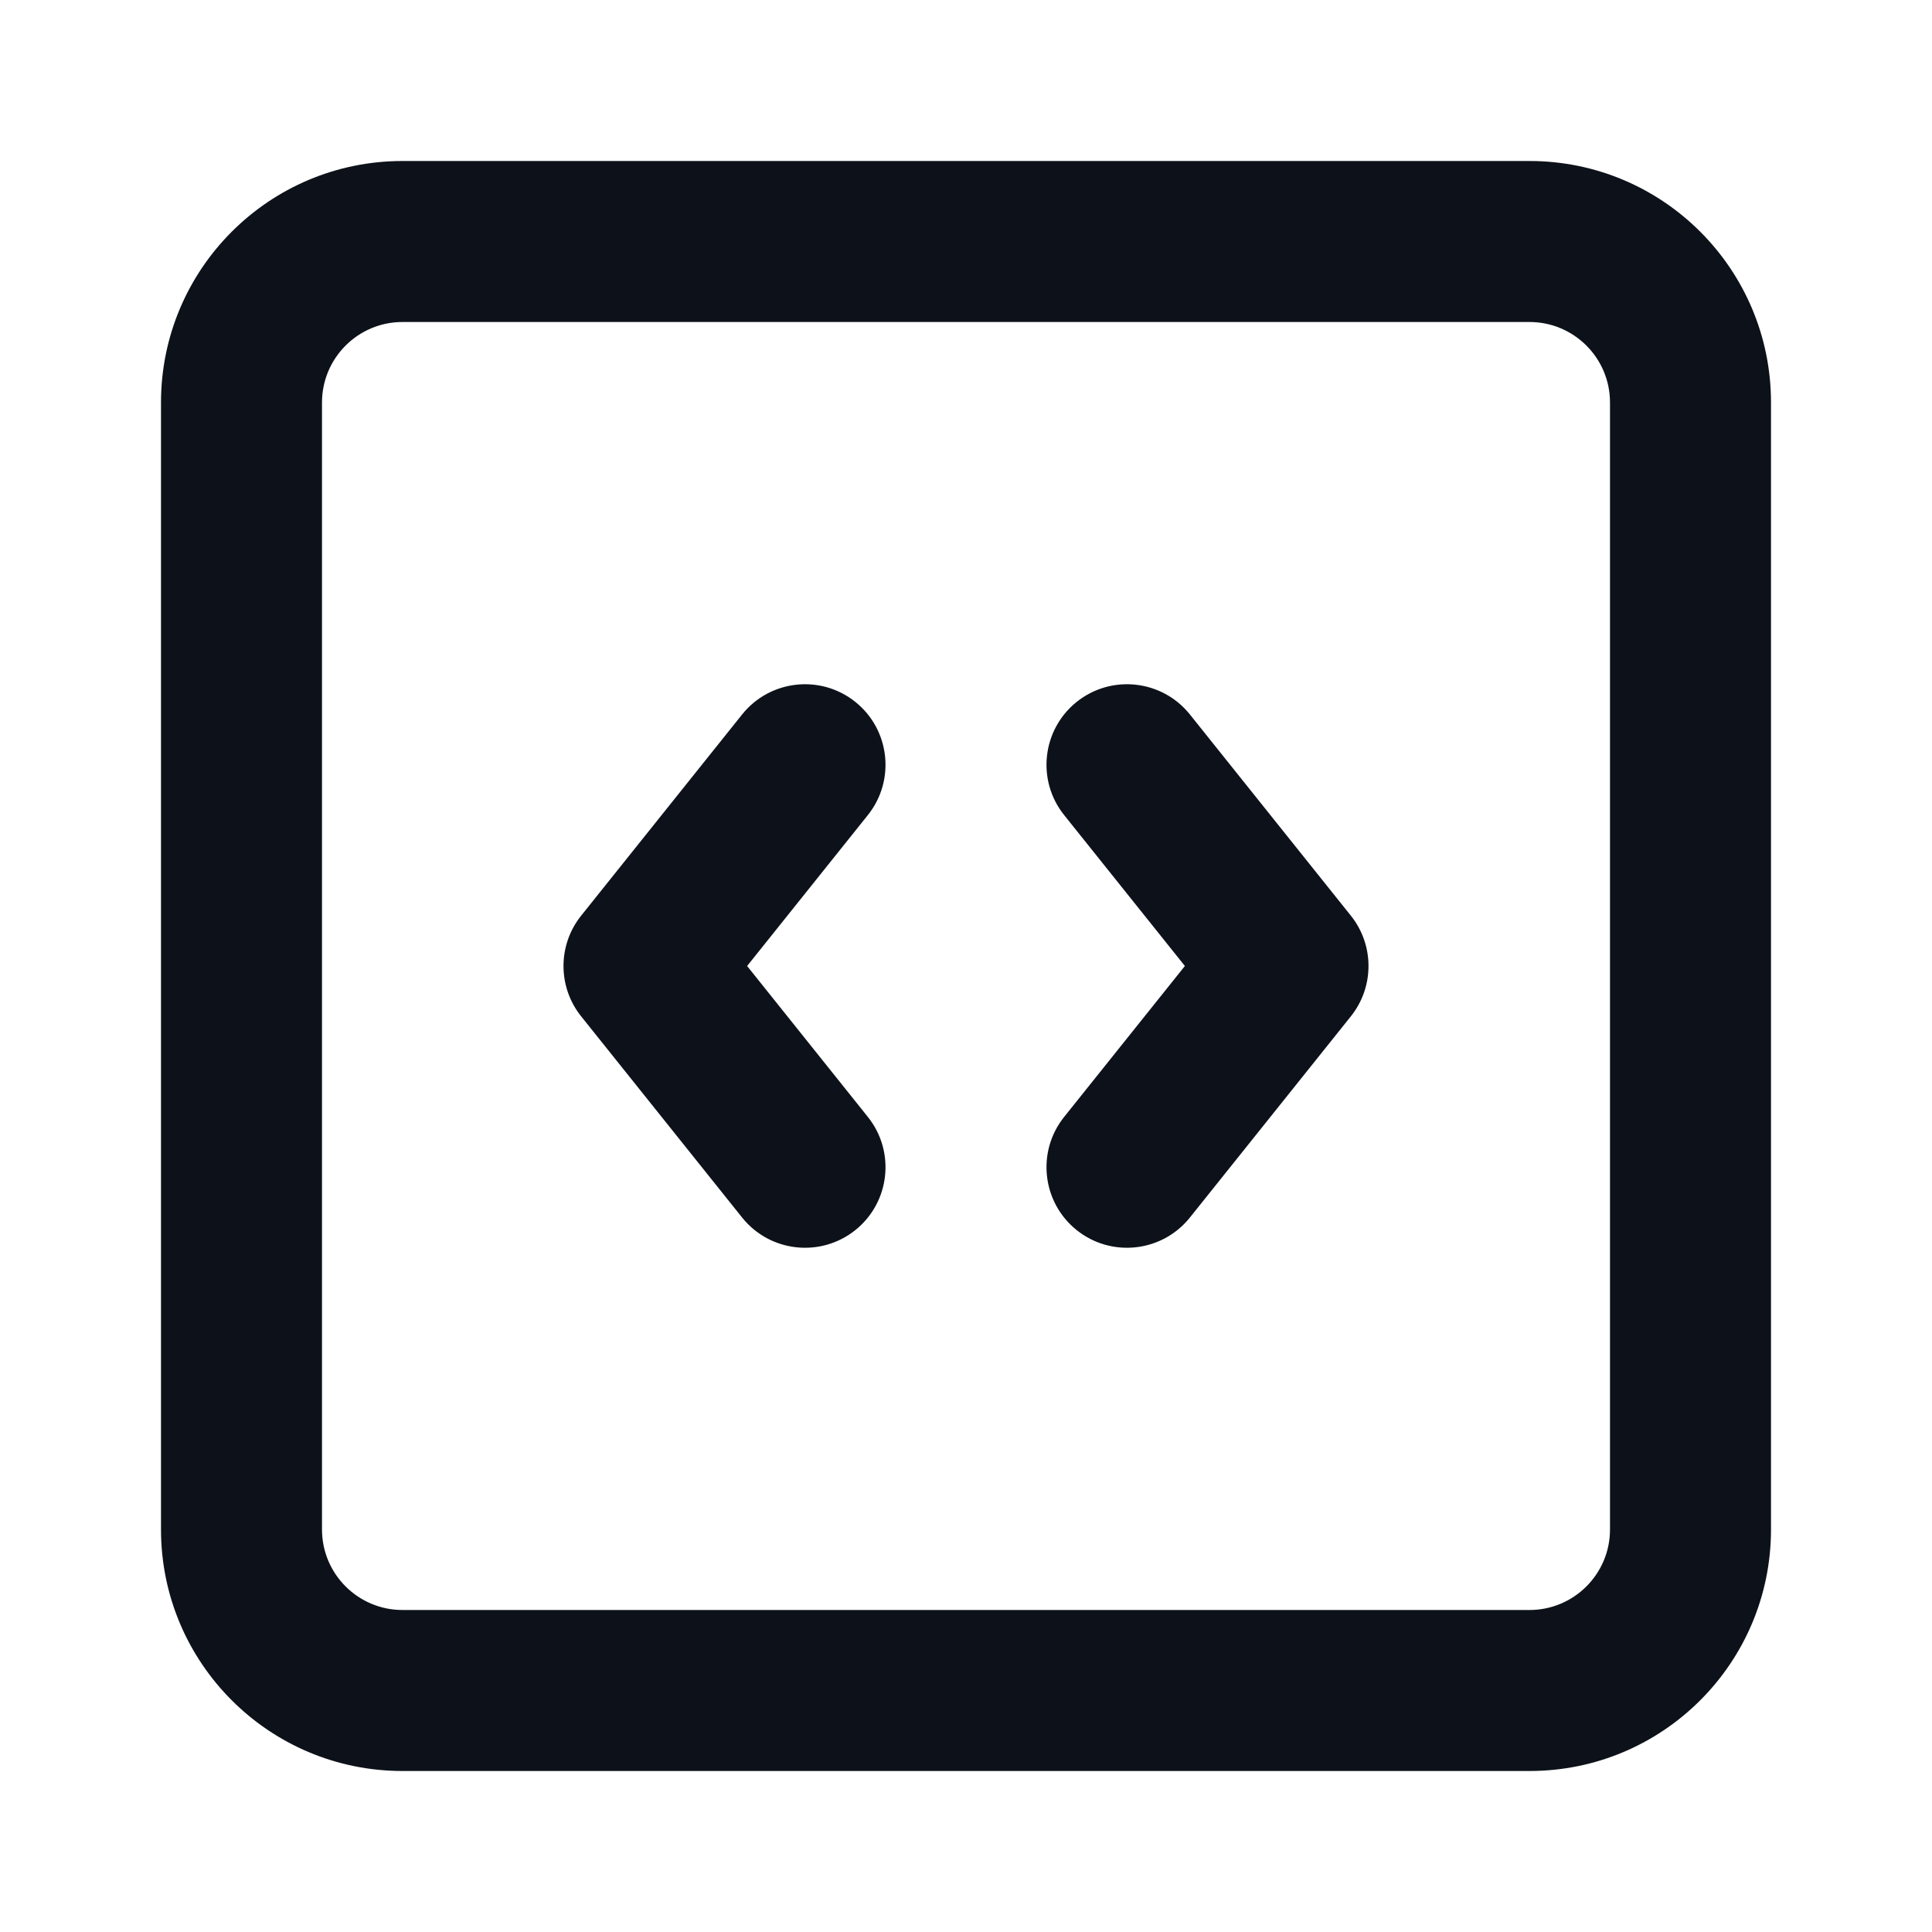
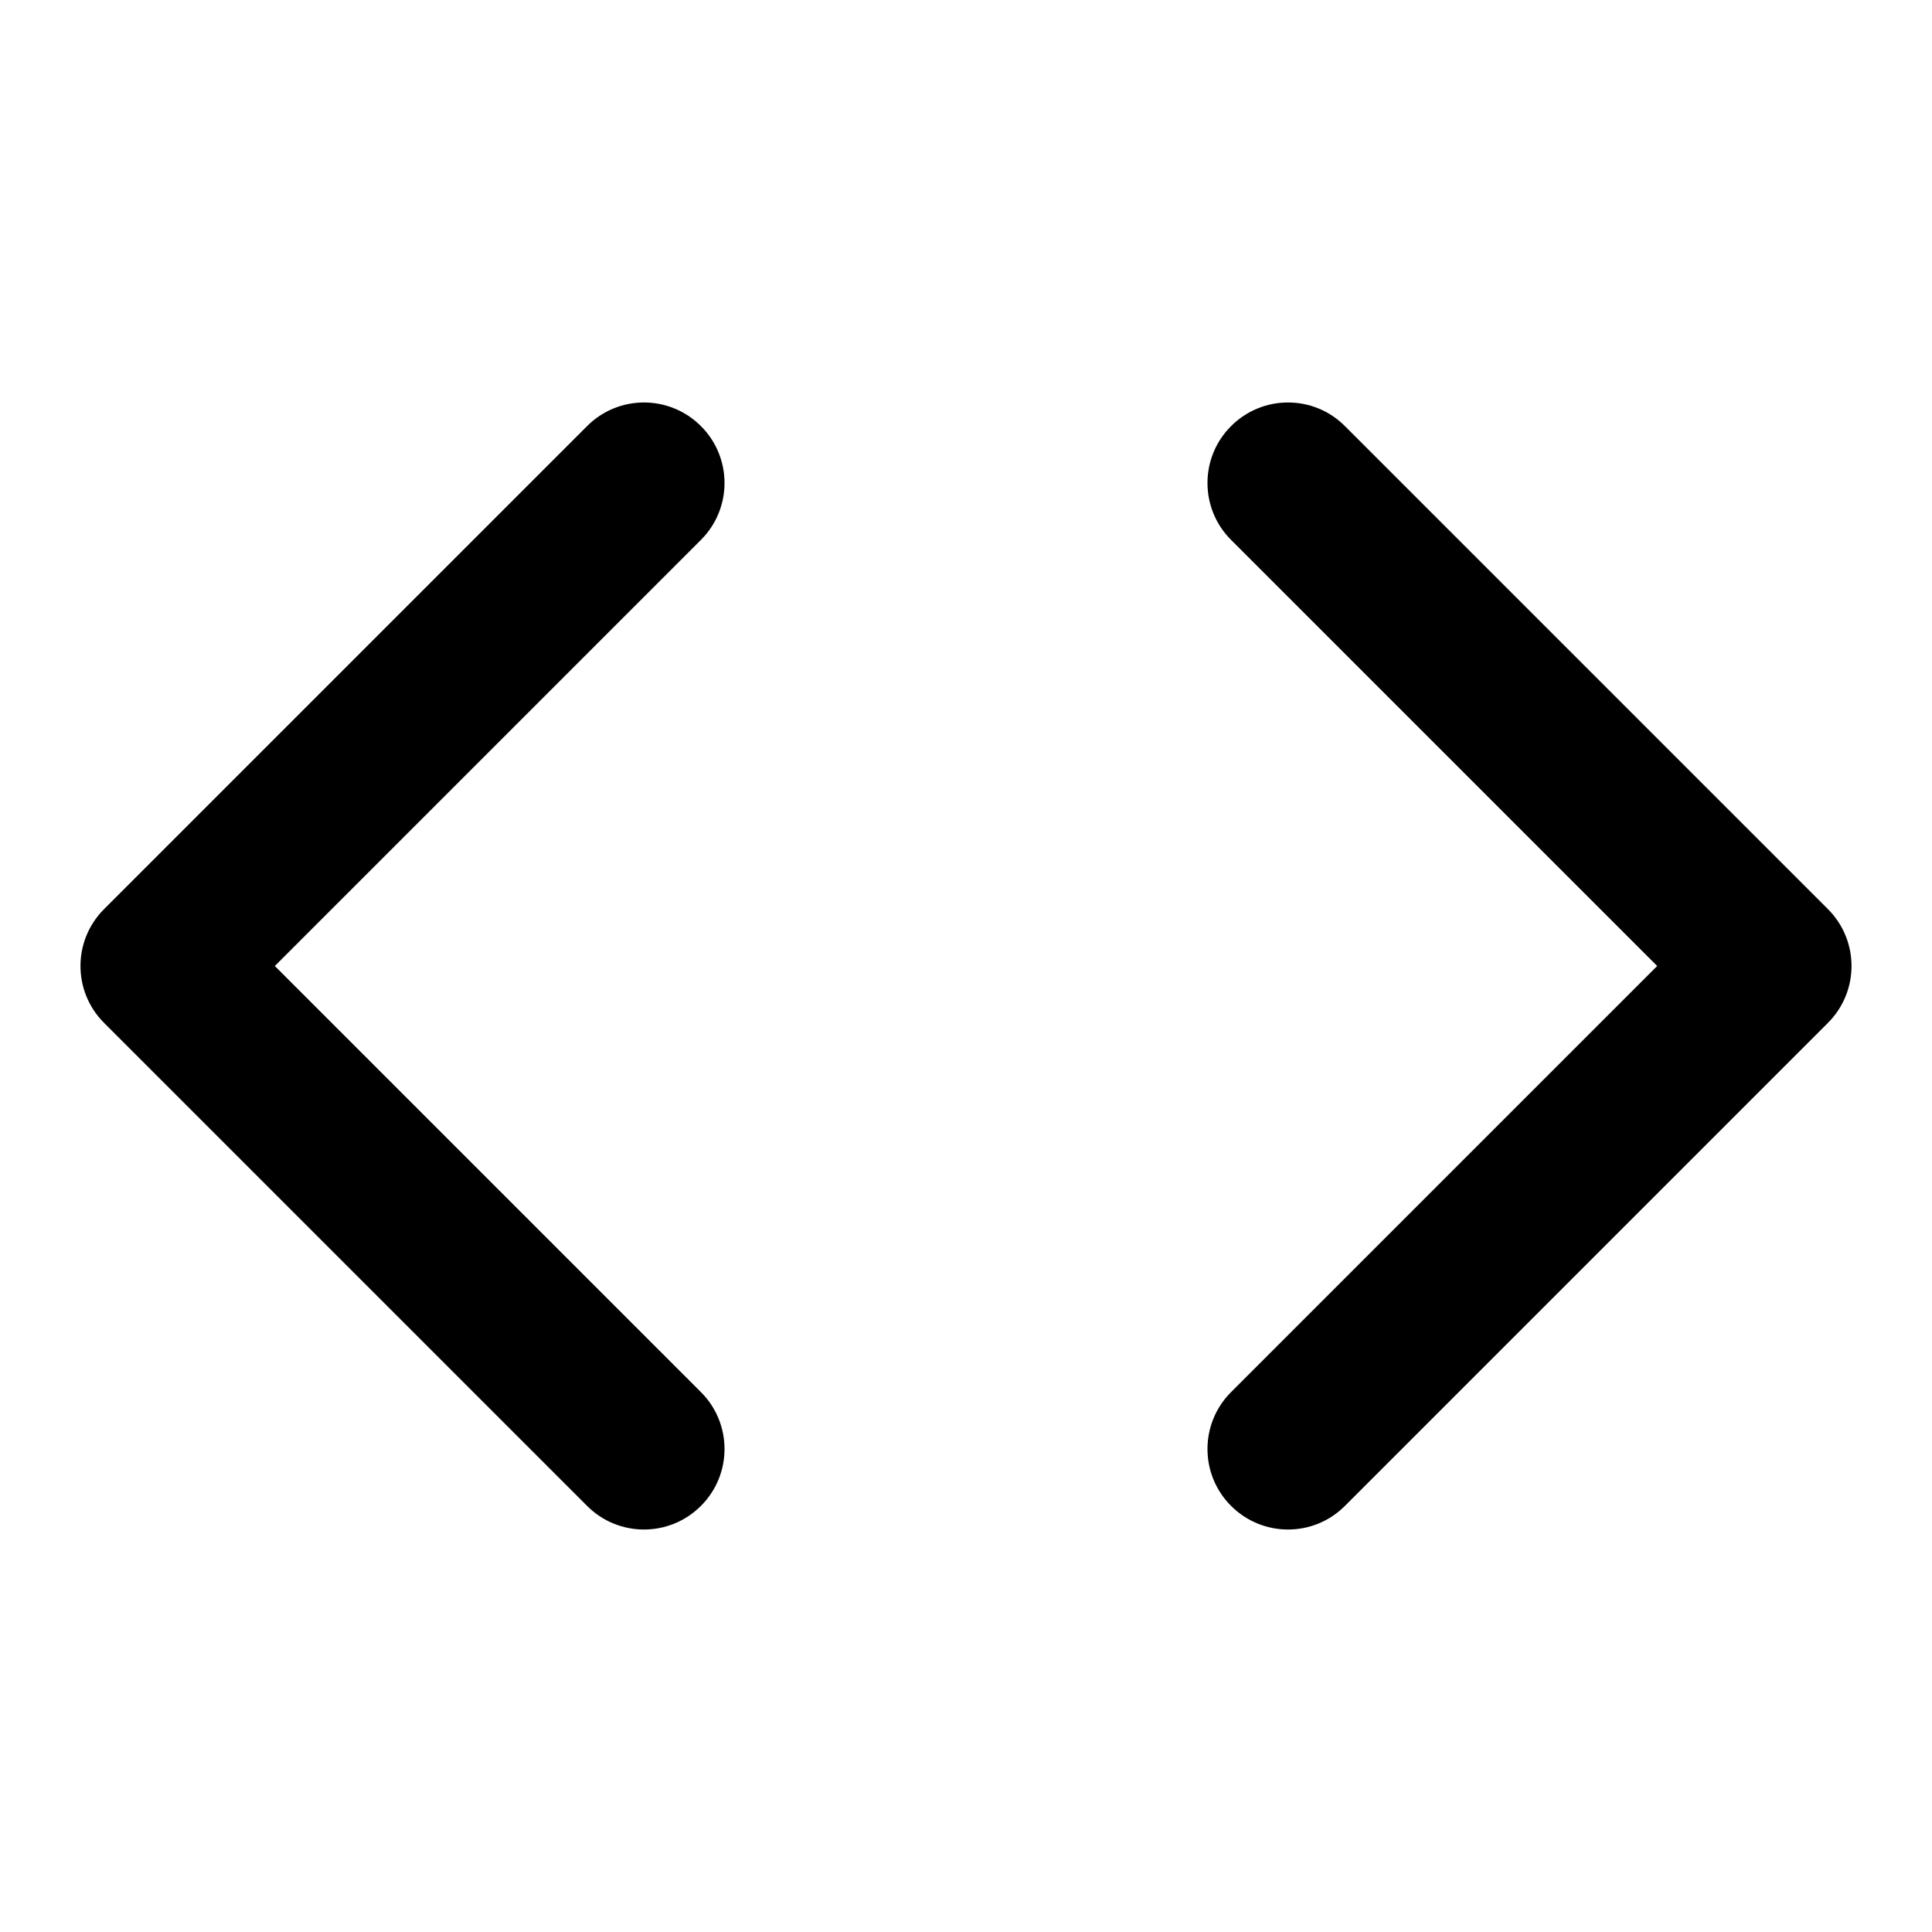
- <svg xmlns="http://www.w3.org/2000/svg" width="24" height="24" viewBox="0 0 24 24" fill="none">
-   <path d="M20 5C20 4.448 19.552 4 19 4H5C4.448 4 4 4.448 4 5V19C4 19.552 4.448 20 5 20H19C19.552 20 20 19.552 20 19V5ZM9.219 8.875C9.564 8.444 10.194 8.374 10.625 8.719C11.056 9.064 11.126 9.694 10.781 10.125L9.281 12L10.781 13.875C11.126 14.306 11.056 14.936 10.625 15.281C10.194 15.626 9.564 15.556 9.219 15.125L7.219 12.625C6.927 12.26 6.927 11.74 7.219 11.375L9.219 8.875ZM13.375 8.719C13.806 8.374 14.436 8.444 14.781 8.875L16.781 11.375C17.073 11.74 17.073 12.26 16.781 12.625L14.781 15.125C14.436 15.556 13.806 15.626 13.375 15.281C12.944 14.936 12.874 14.306 13.219 13.875L14.719 12L13.219 10.125C12.874 9.694 12.944 9.064 13.375 8.719ZM22 19C22 20.657 20.657 22 19 22H5C3.343 22 2 20.657 2 19V5C2 3.343 3.343 2 5 2H19C20.657 2 22 3.343 22 5V19Z" fill="#0D121A" />
+ <svg xmlns="http://www.w3.org/2000/svg" viewBox="0 0 24 24" fill="none">
+   <path d="M7.293 5.293C7.683 4.902 8.316 4.902 8.707 5.293C9.098 5.683 9.098 6.317 8.707 6.707L3.414 12L8.707 17.293C9.098 17.683 9.098 18.317 8.707 18.707C8.316 19.098 7.683 19.098 7.293 18.707L1.293 12.707C0.902 12.316 0.902 11.684 1.293 11.293L7.293 5.293ZM15.293 5.293C15.684 4.902 16.317 4.902 16.707 5.293L22.707 11.293C23.098 11.684 23.098 12.316 22.707 12.707L16.707 18.707C16.317 19.098 15.684 19.098 15.293 18.707C14.902 18.317 14.902 17.683 15.293 17.293L20.586 12L15.293 6.707C14.902 6.317 14.902 5.683 15.293 5.293Z" fill="currentColor" />
</svg>
